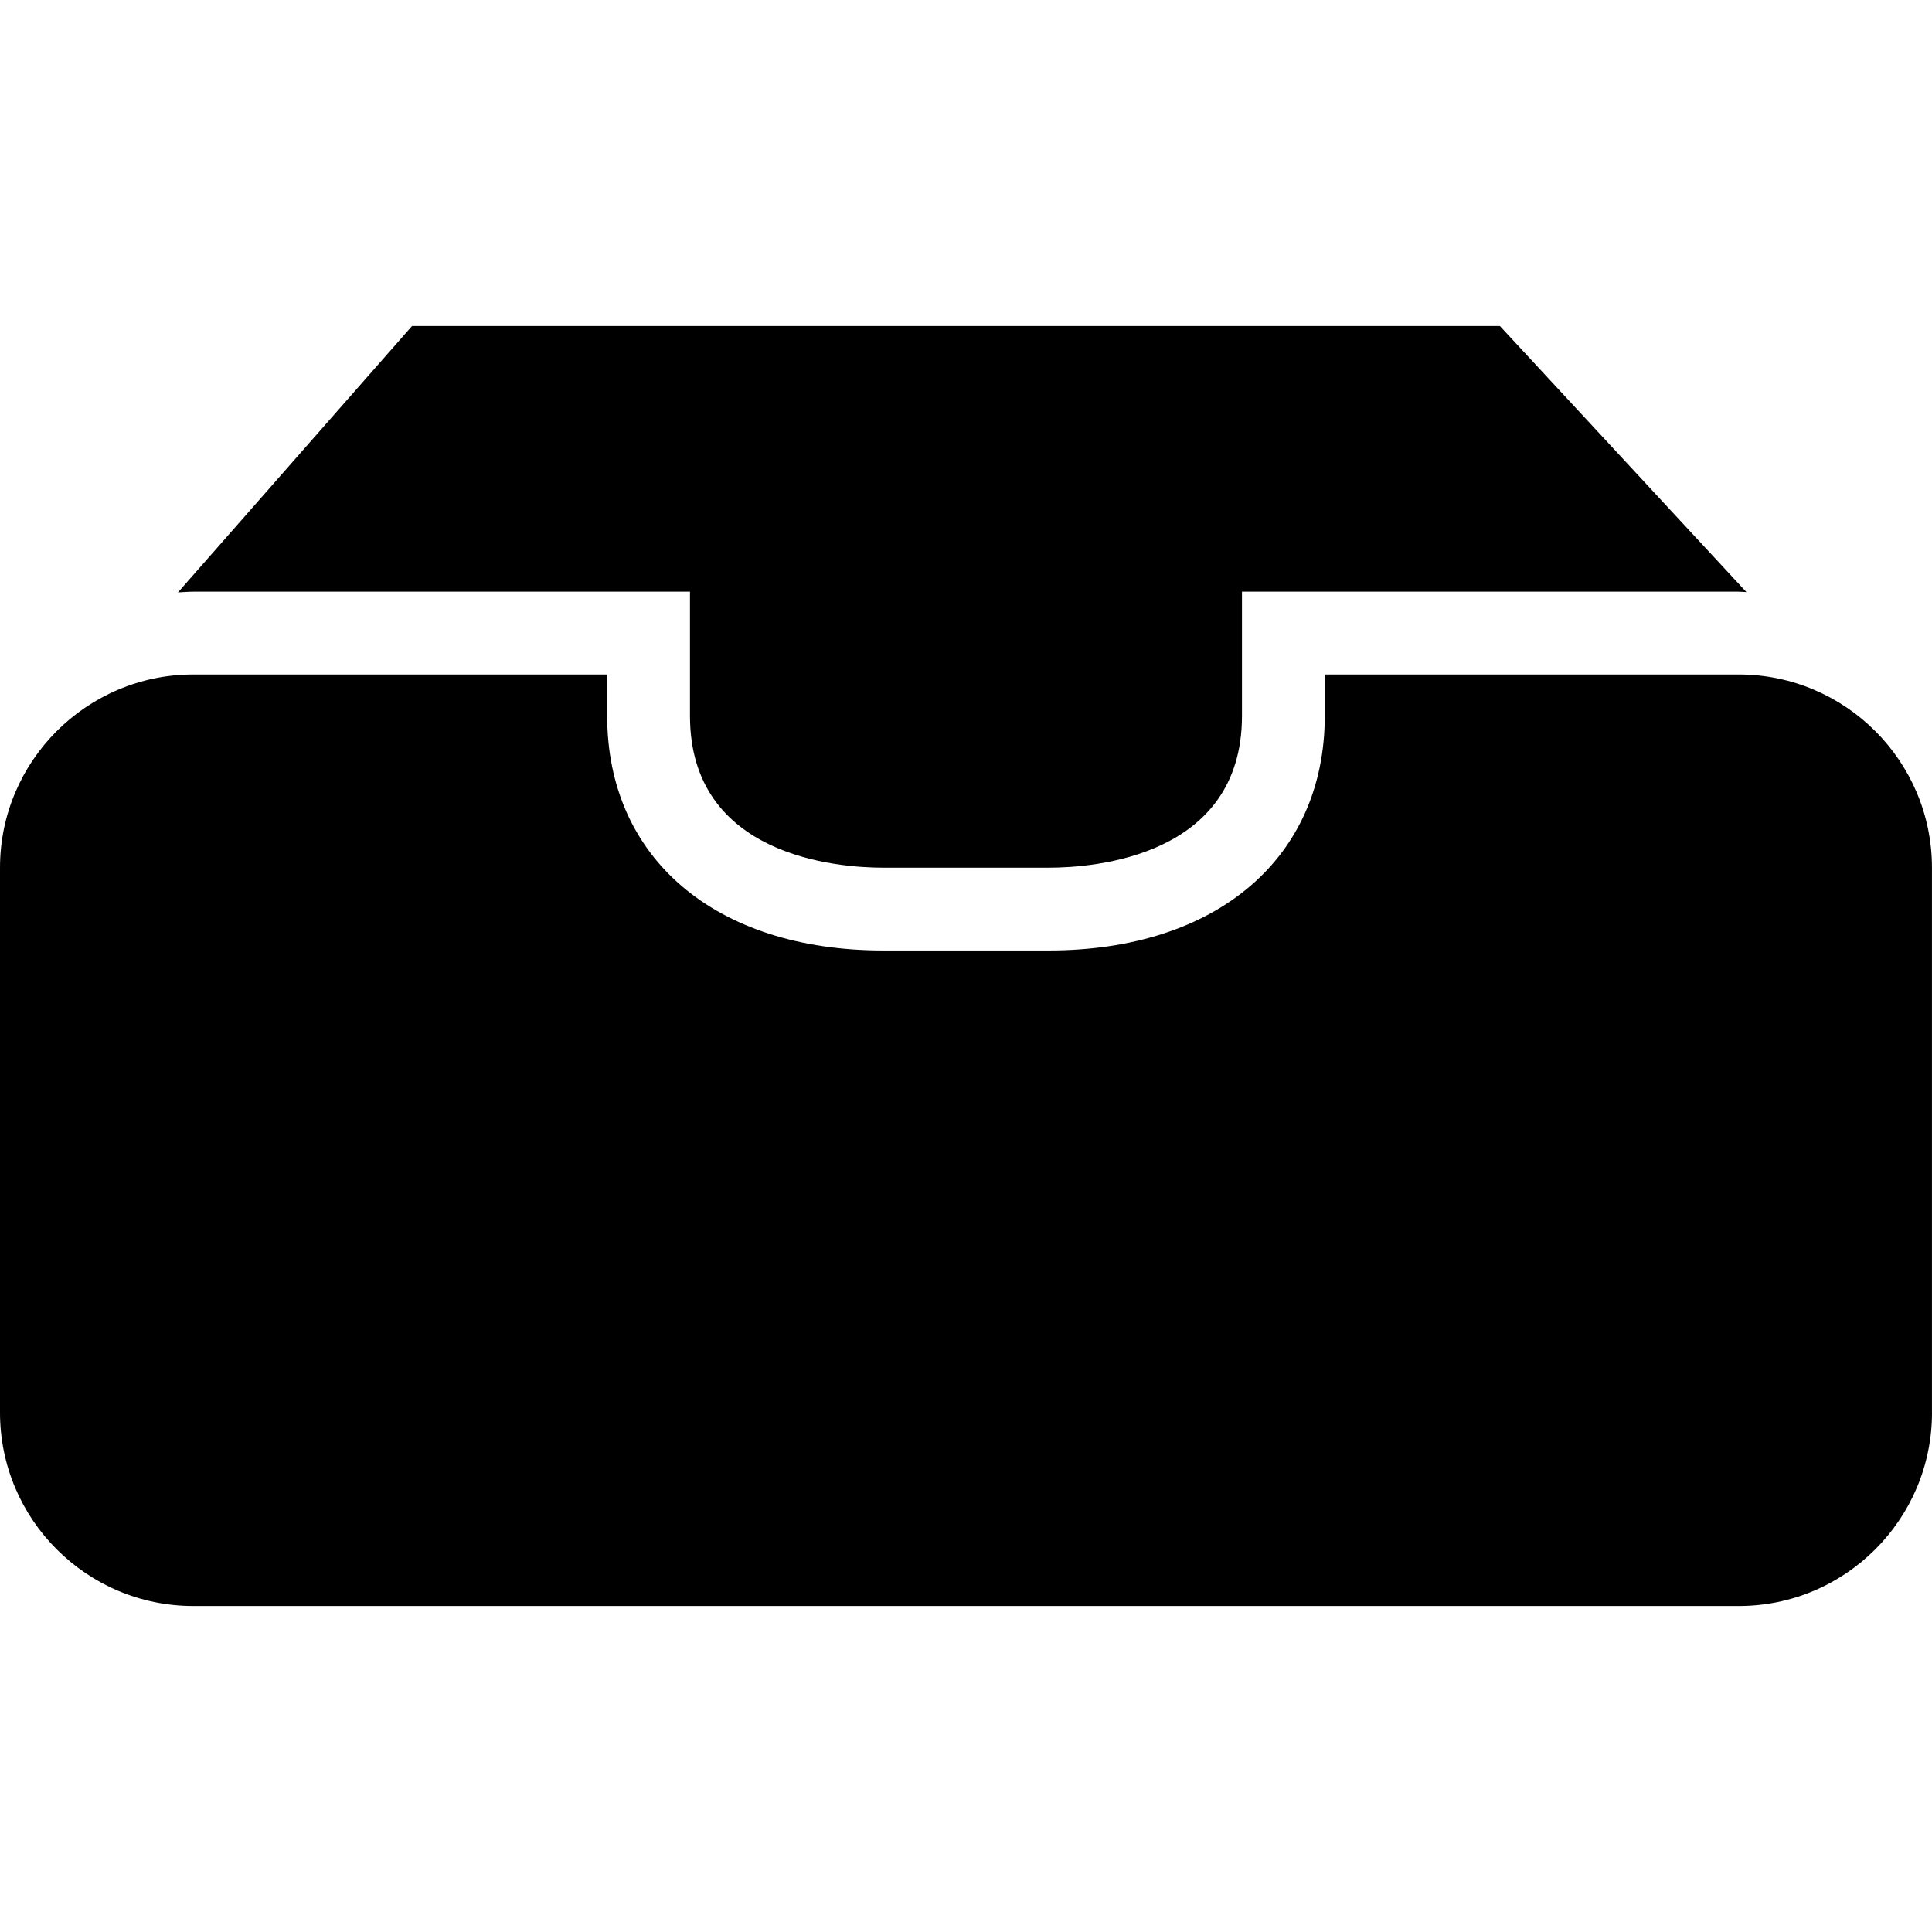
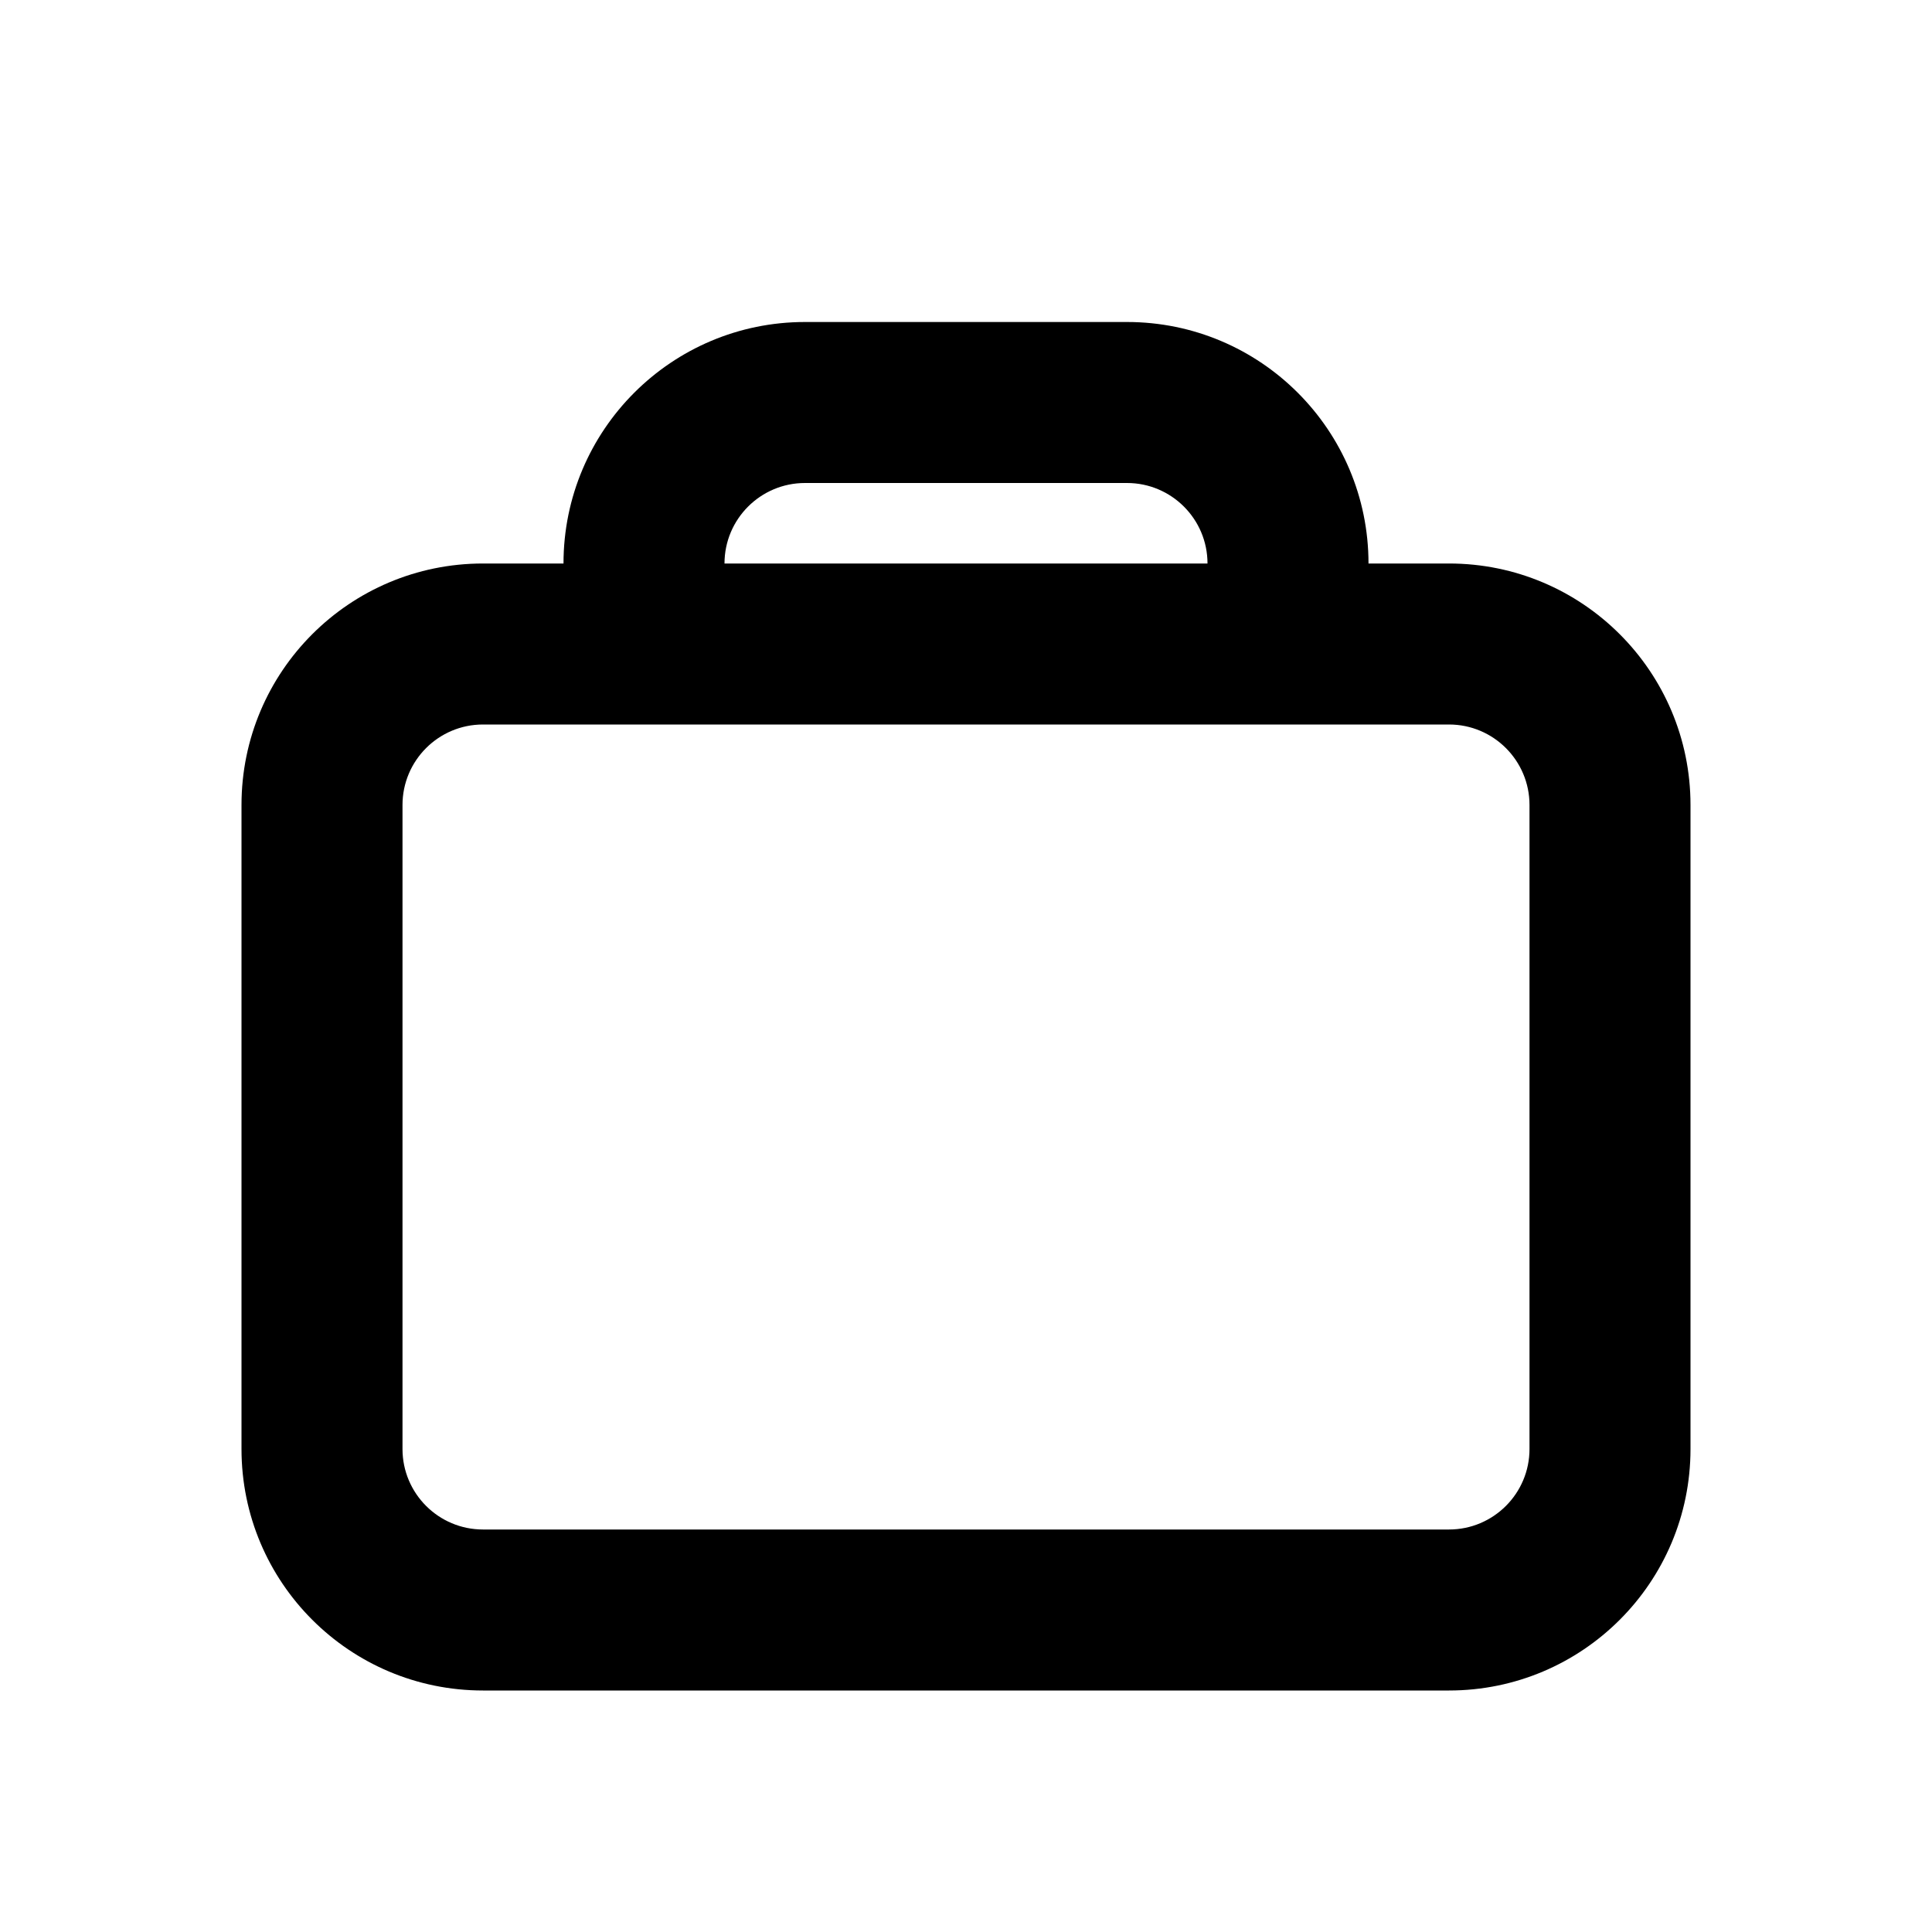
- <svg xmlns="http://www.w3.org/2000/svg" version="1.1" id="Capa_1" x="0px" y="0px" width="286.945px" height="286.945px" viewBox="0 0 286.945 286.945" style="enable-background:new 0 0 286.945 286.945;" xml:space="preserve">
-   <g>
-     <g>
-       <path d="M61.195,48.42h161.571l36.617,39.518c-0.391-0.012-0.769-0.06-1.153-0.06h-73.769v18.435    c0,20.93-21.978,22.56-28.709,22.56h-24.565c-6.731,0-28.709-1.63-28.709-22.56V87.877H28.709c-0.769,0-1.519,0.072-2.276,0.108    L61.195,48.42z" />
-       <path d="M286.945,209.805c0,15.841-12.88,28.721-28.708,28.721H28.709C12.877,238.525,0,225.646,0,209.805v-80.927    c0-15.828,12.883-28.703,28.709-28.703H90.18v6.137c0,21.17,16.099,34.857,41.007,34.857h24.565    c24.914,0,41.007-13.688,41.007-34.857v-6.137h61.471c7.915,0,15.091,3.215,20.29,8.41l0.007,0.006    c5.2,5.203,8.412,12.379,8.412,20.287v80.927H286.945z" />
-     </g>
-   </g>
-   <g>
- </g>
-   <g>
- </g>
-   <g>
- </g>
-   <g>
- </g>
-   <g>
- </g>
-   <g>
- </g>
-   <g>
- </g>
-   <g>
- </g>
-   <g>
- </g>
-   <g>
- </g>
-   <g>
- </g>
-   <g>
- </g>
-   <g>
- </g>
-   <g>
- </g>
-   <g>
- </g>
+ <svg xmlns="http://www.w3.org/2000/svg" width="24" height="24" viewBox="0 0 24 24" fill="none">
+   <path fill-rule="evenodd" clip-rule="evenodd" d="M17 7C17 5.343 15.657 4 14 4H10C8.343 4 7 5.343 7 7H6C4.343 7 3 8.343 3 10V18C3 19.657 4.343 21 6 21H18C19.657 21 21 19.657 21 18V10C21 8.343 19.657 7 18 7H17ZM14 6H10C9.448 6 9 6.448 9 7H15C15 6.448 14.552 6 14 6ZM6 9H18C18.552 9 19 9.448 19 10V18C19 18.552 18.552 19 18 19H6C5.448 19 5 18.552 5 18V10C5 9.448 5.448 9 6 9Z" fill="currentColor" />
</svg>
